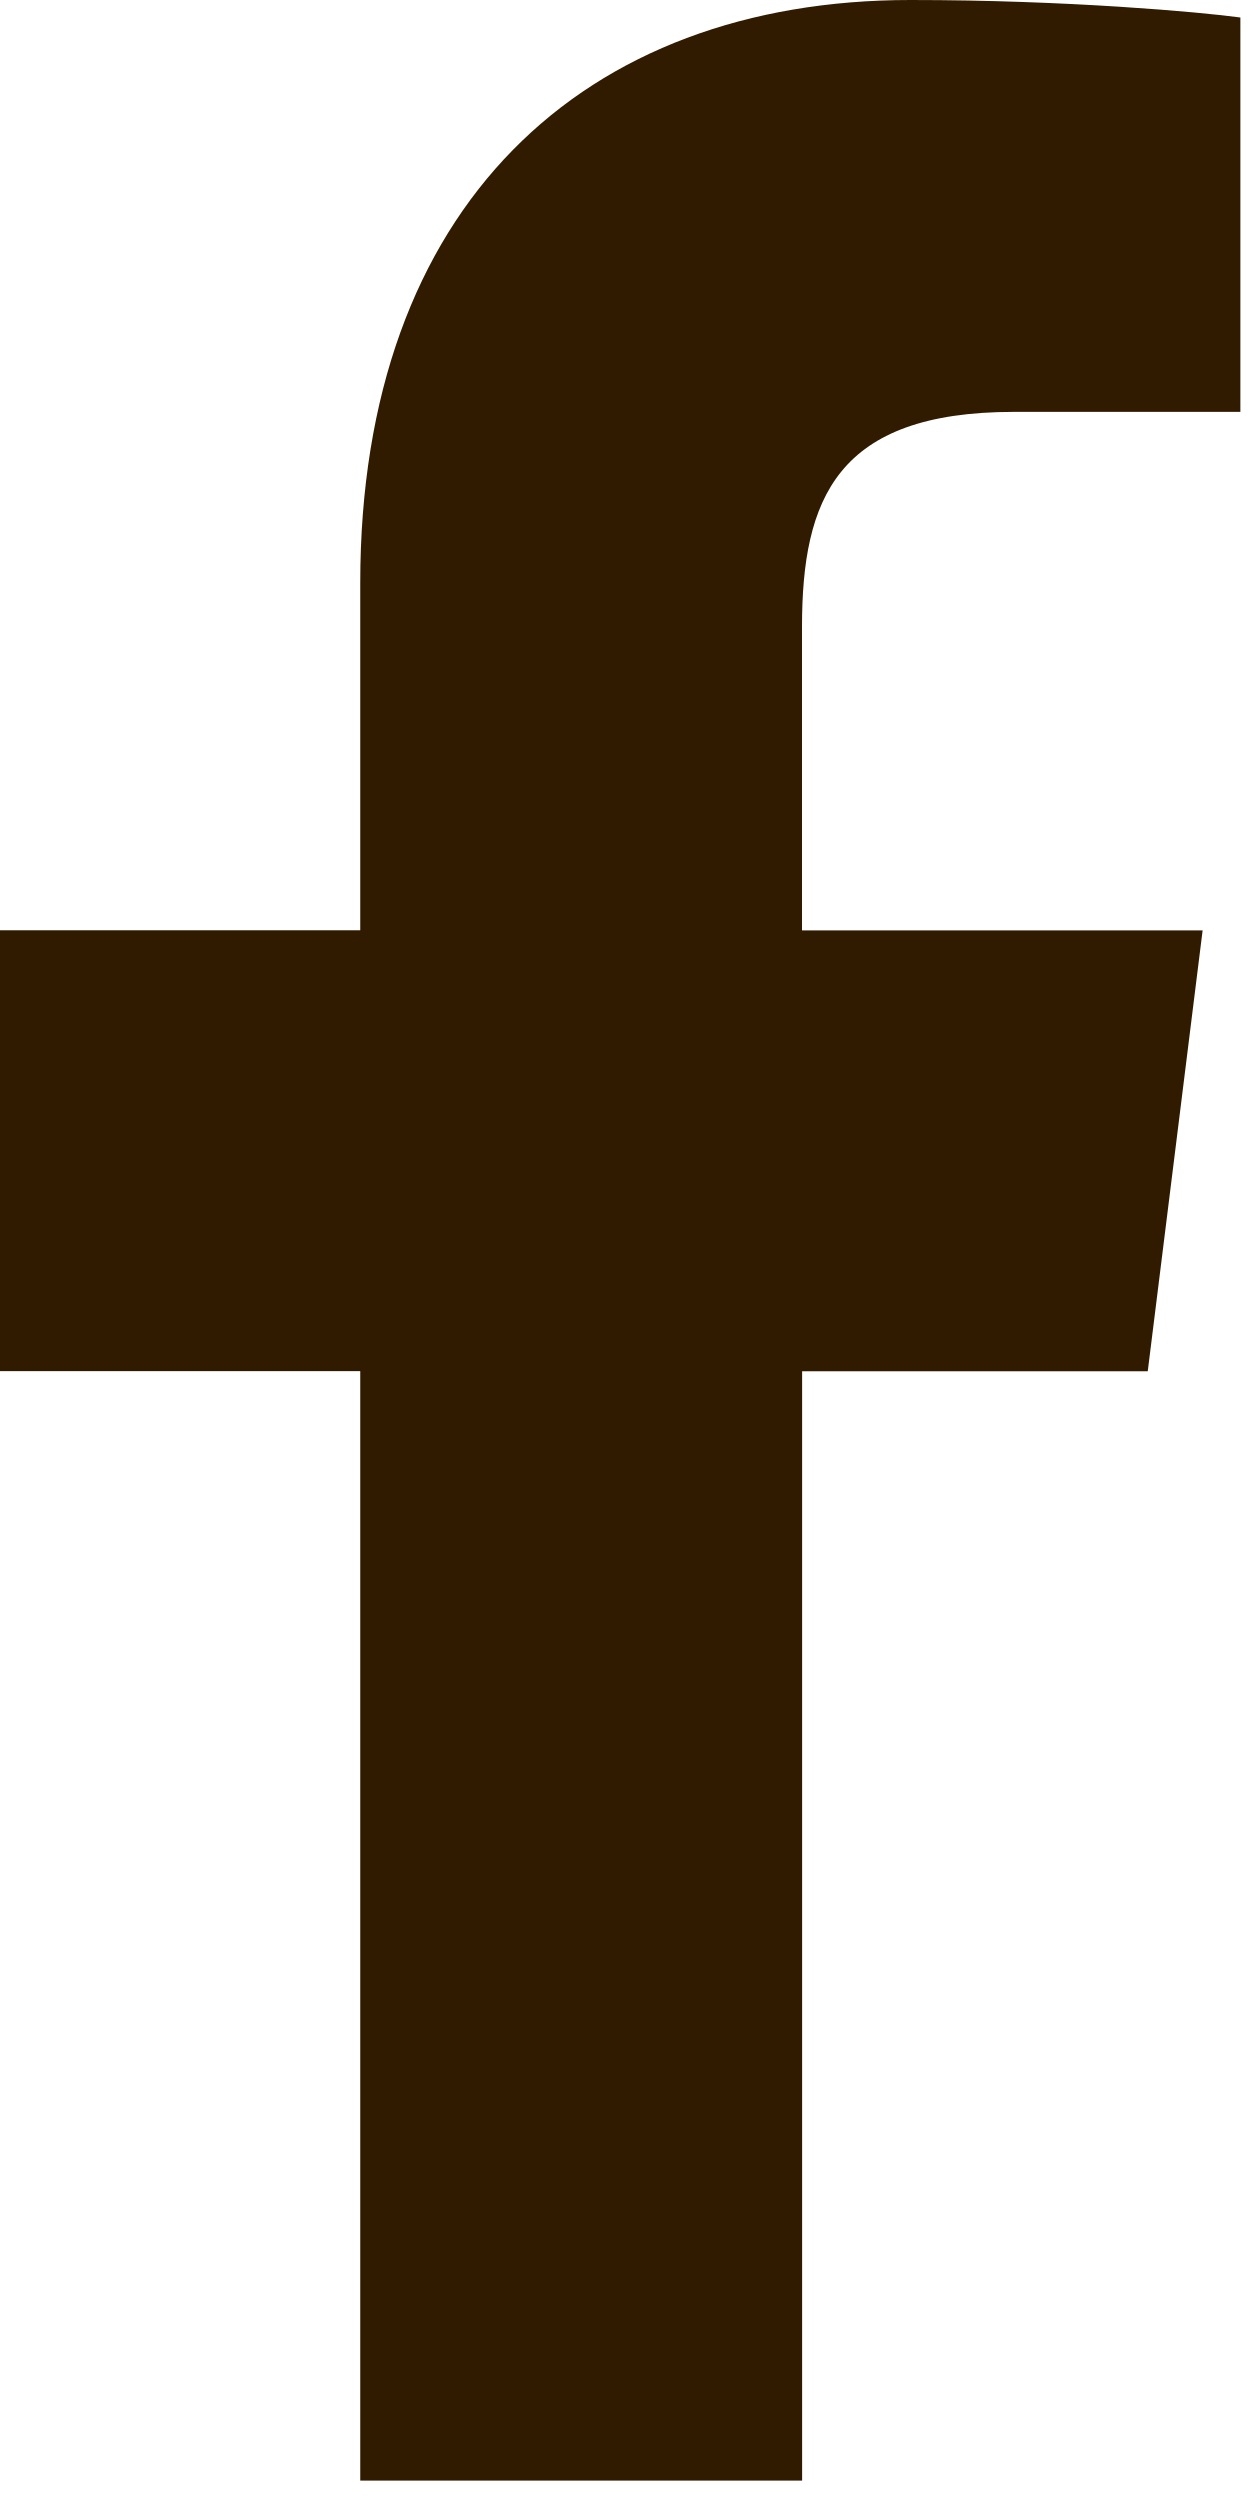
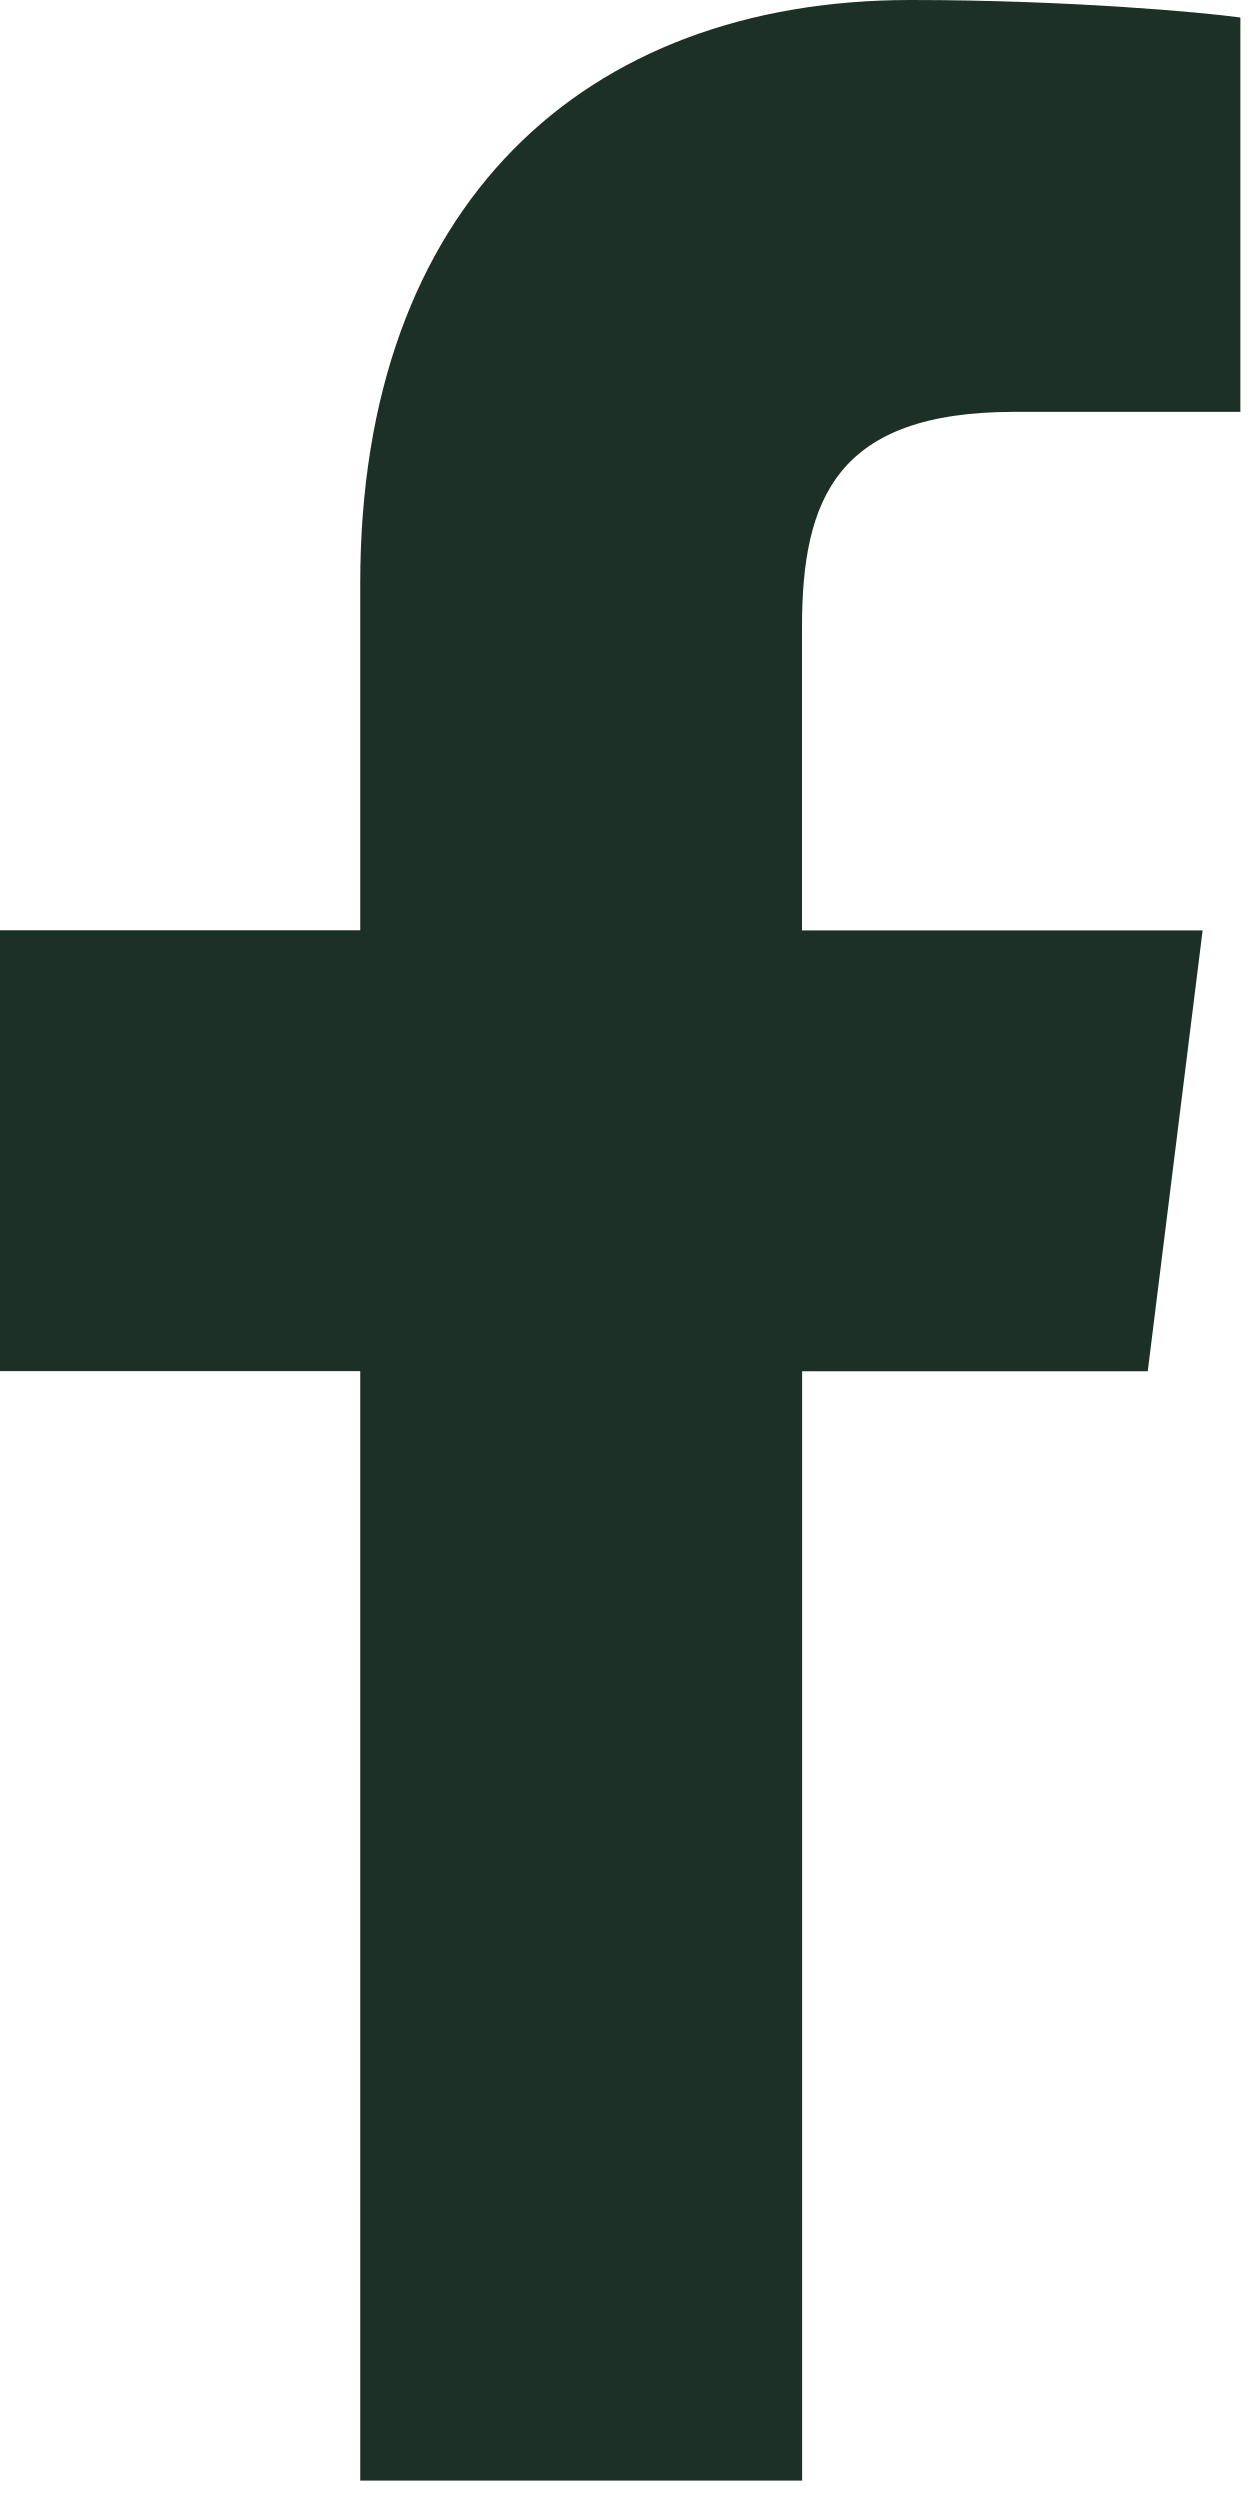
<svg xmlns="http://www.w3.org/2000/svg" width="10" height="20" viewBox="0 0 10 20" fill="none">
-   <path d="M8.112 3.295H9.923V0.14C9.611 0.097 8.536 0 7.284 0C4.672 0 2.882 1.643 2.882 4.663V7.442H0V10.969H2.882V19.845H6.417V10.97H9.182L9.621 7.443H6.416V5.013C6.417 3.993 6.691 3.295 8.112 3.295Z" fill="#311B00" />
+   <path d="M8.112 3.295H9.923V0.14C9.611 0.097 8.536 0 7.284 0C4.672 0 2.882 1.643 2.882 4.663V7.442H0V10.969H2.882V19.845H6.417V10.97H9.182L9.621 7.443H6.416V5.013C6.417 3.993 6.691 3.295 8.112 3.295Z" fill="#1C3027" />
</svg>
